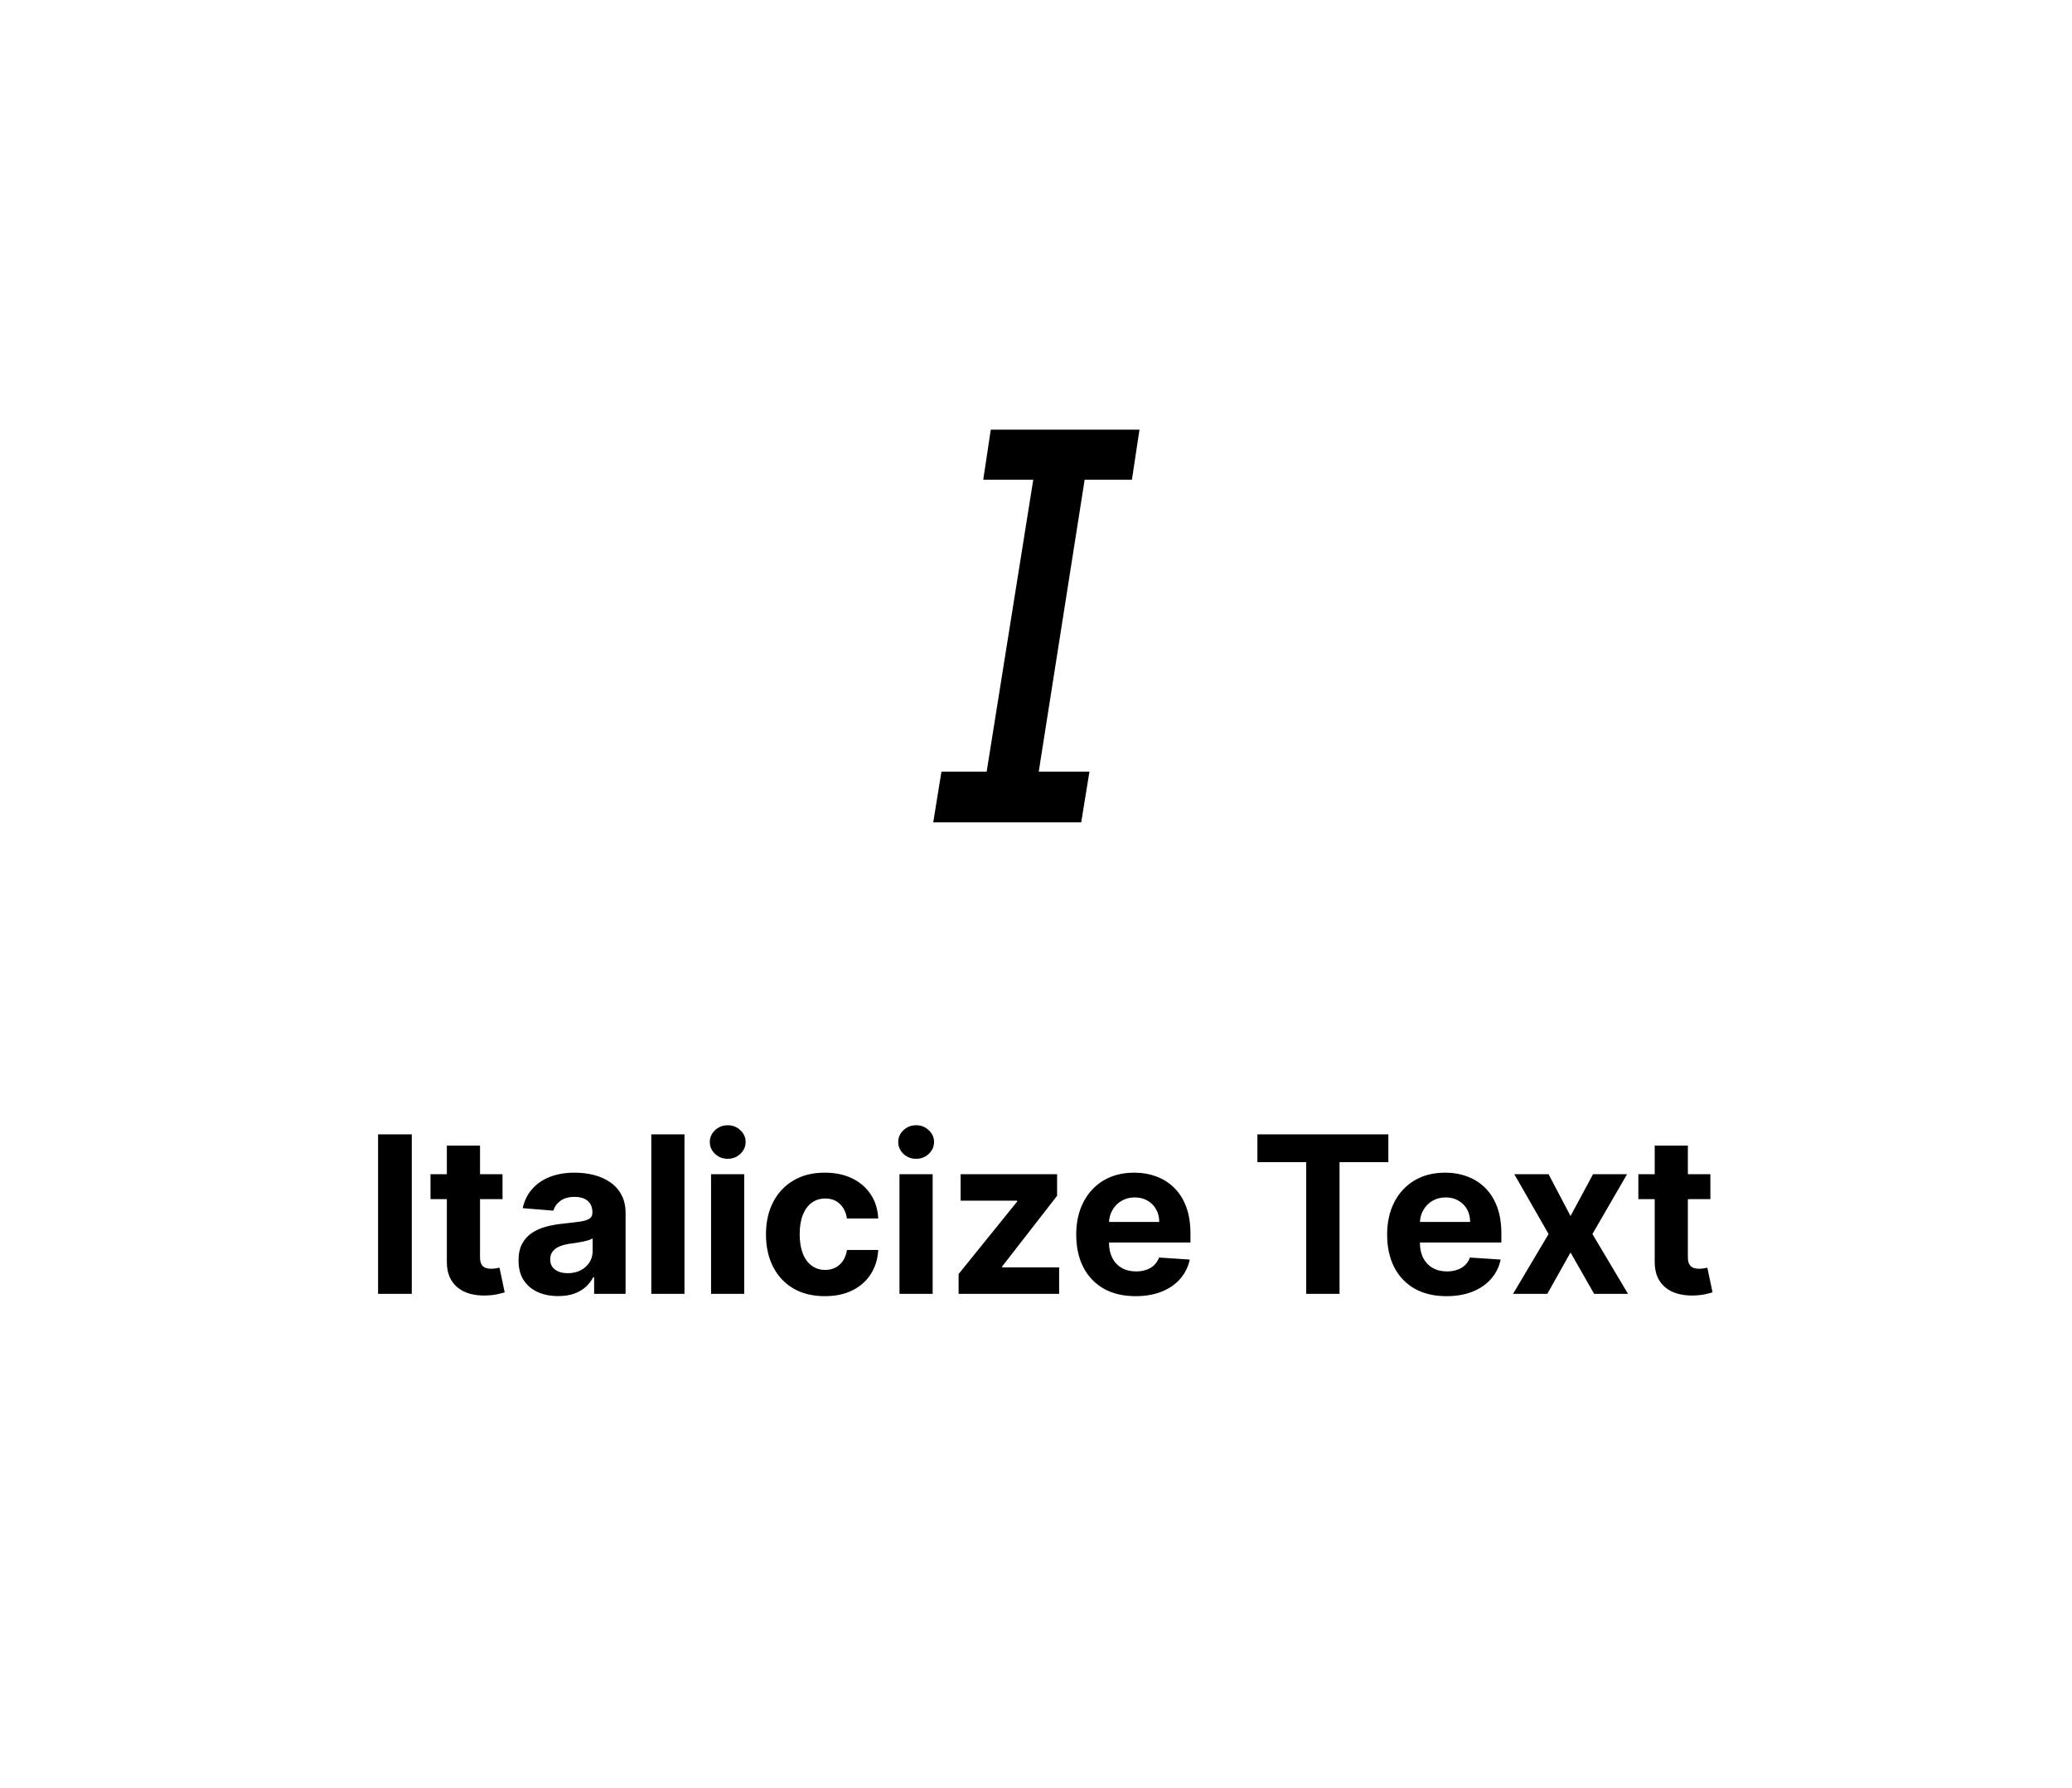
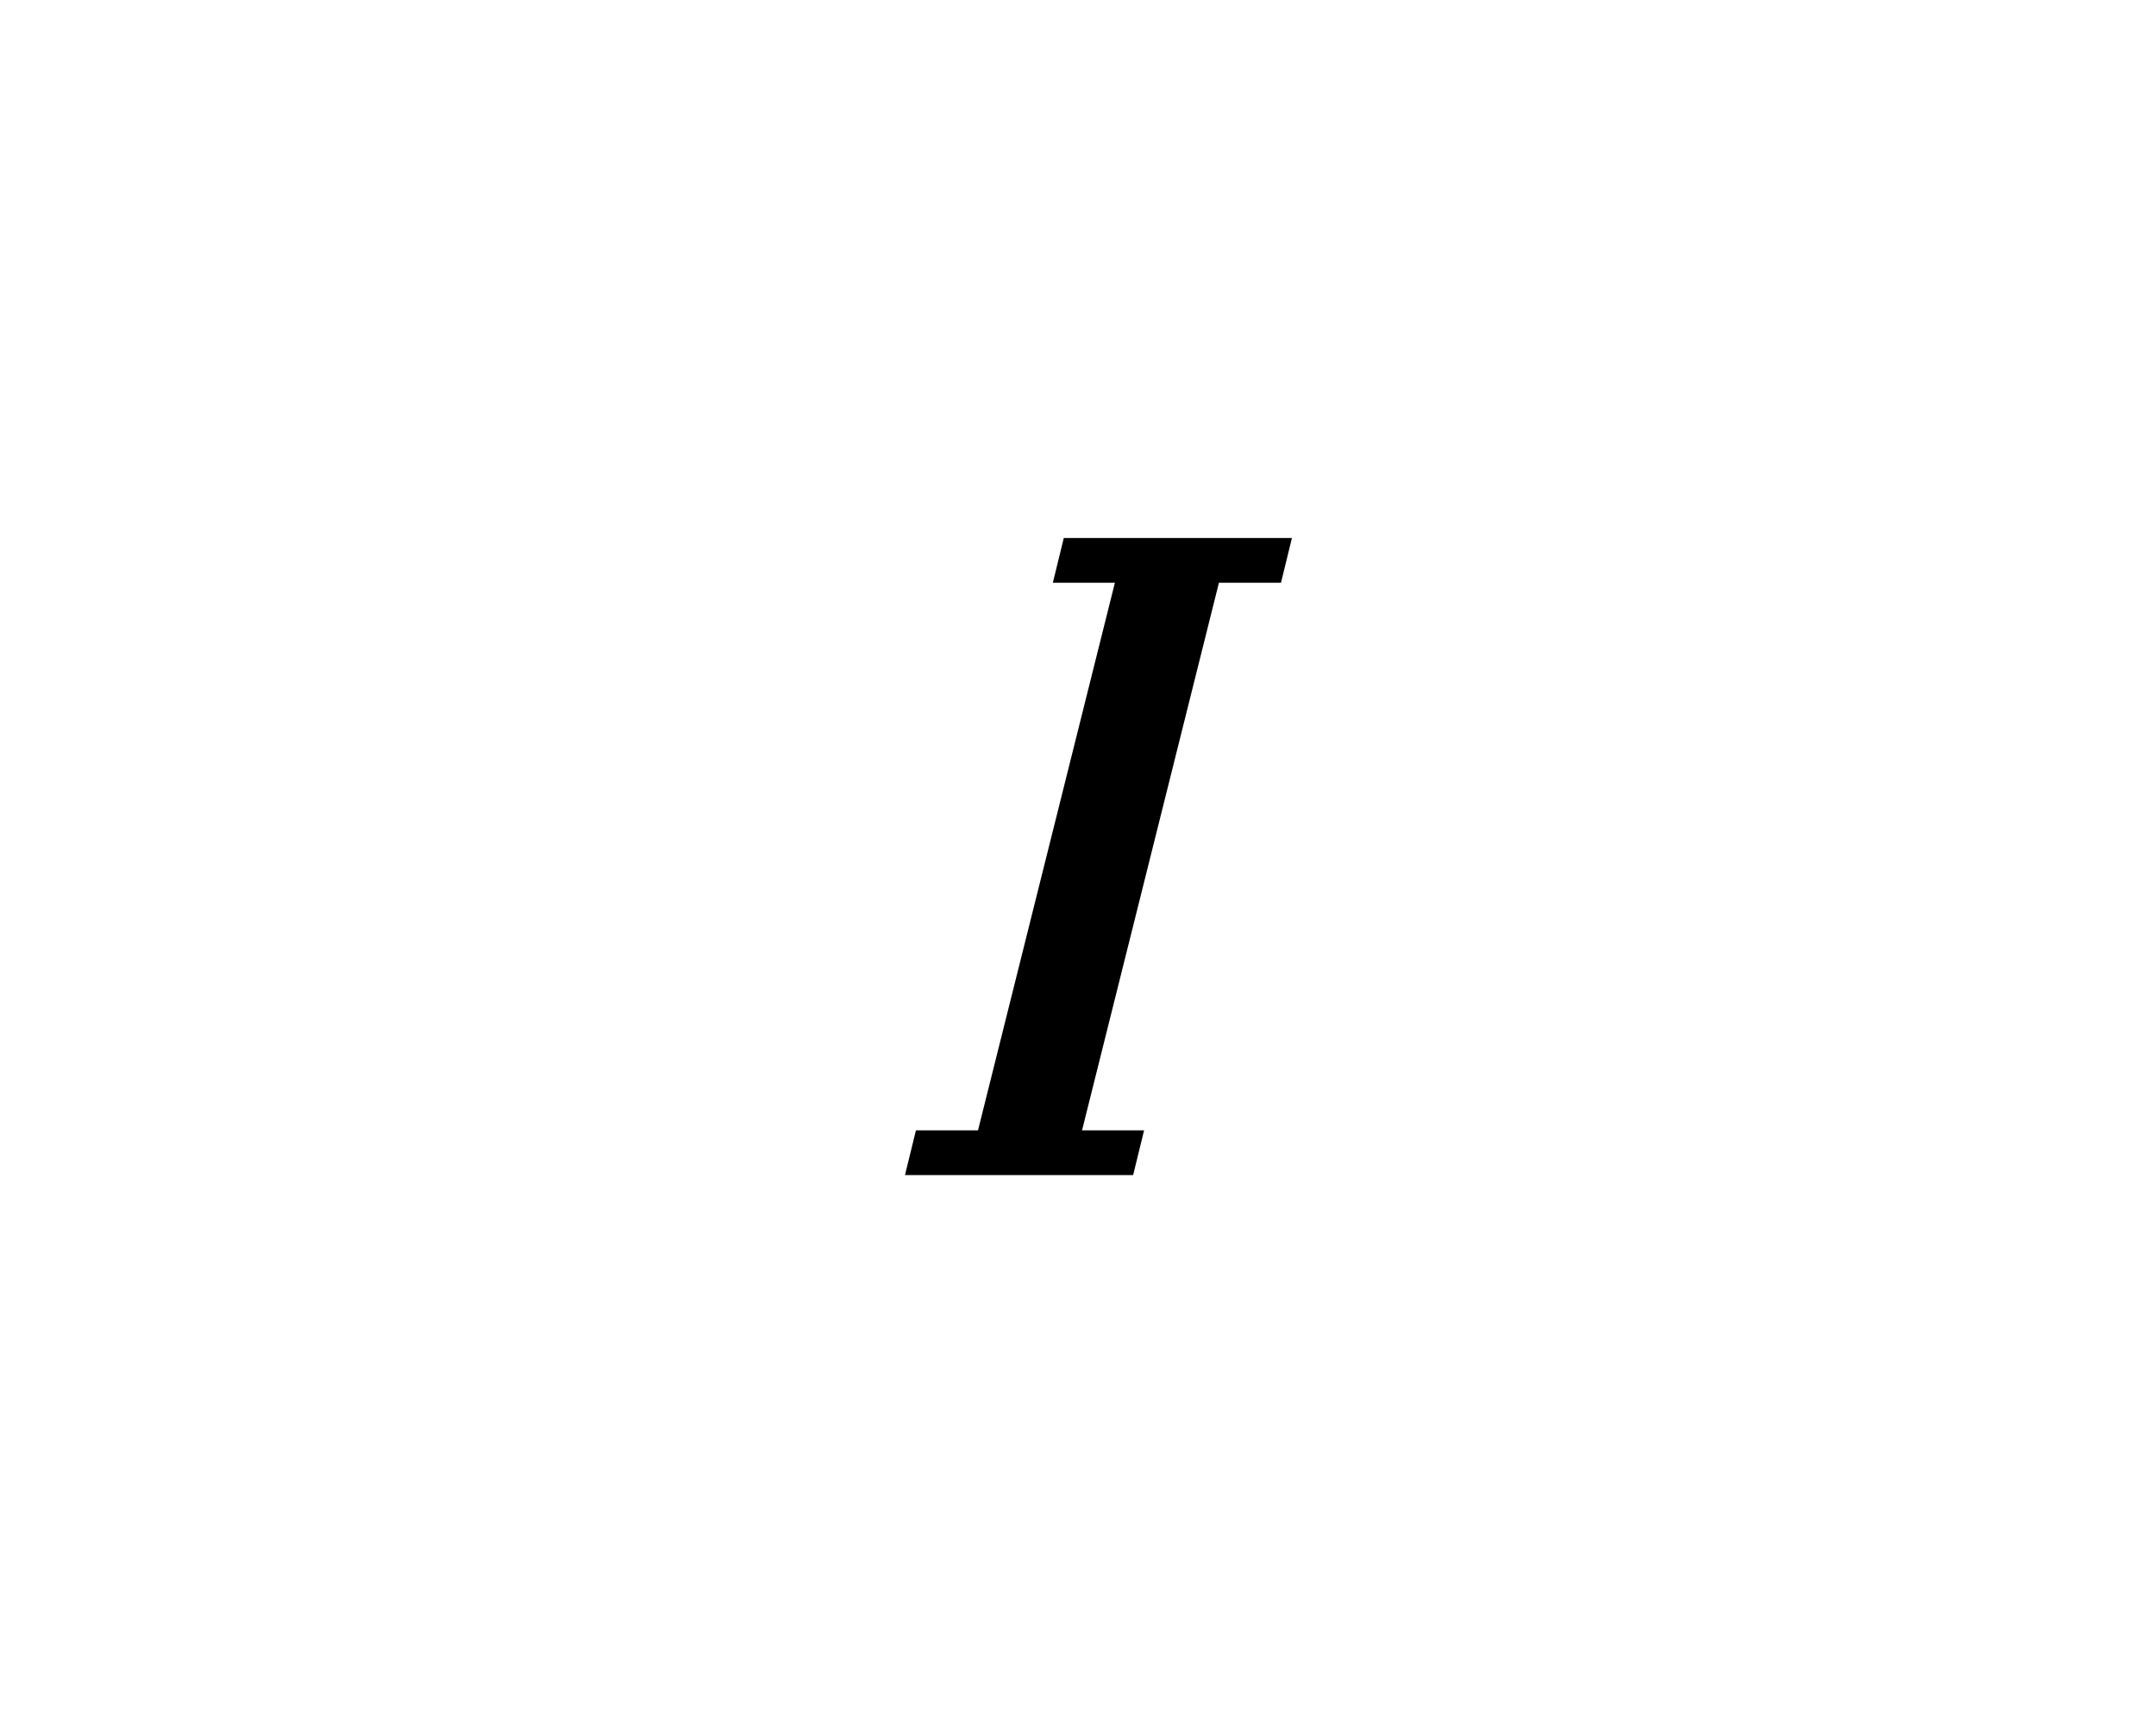
- <svg xmlns="http://www.w3.org/2000/svg" width="189" height="163" viewBox="0 0 189 163" fill="none">
-   <path d="M94.25 43.75H89.688L90.375 39.188H103.938L103.25 43.75H98.938L94.75 70.375H99.375L98.625 75H85.125L85.875 70.375H90L94.25 43.75Z" fill="black" />
-   <path d="M37.562 103.455V118H34.487V103.455H37.562ZM45.838 107.091V109.364H39.269V107.091H45.838ZM40.76 104.477H43.785V114.648C43.785 114.927 43.828 115.145 43.913 115.301C43.999 115.453 44.117 115.559 44.269 115.621C44.425 115.682 44.605 115.713 44.808 115.713C44.95 115.713 45.092 115.701 45.234 115.678C45.376 115.649 45.485 115.628 45.561 115.614L46.037 117.865C45.885 117.912 45.672 117.967 45.398 118.028C45.123 118.095 44.789 118.135 44.396 118.149C43.667 118.178 43.028 118.08 42.479 117.858C41.934 117.635 41.51 117.29 41.207 116.821C40.904 116.352 40.755 115.76 40.76 115.045V104.477ZM50.92 118.206C50.224 118.206 49.603 118.085 49.059 117.844C48.514 117.598 48.084 117.235 47.766 116.757C47.454 116.274 47.298 115.673 47.298 114.953C47.298 114.347 47.409 113.838 47.631 113.426C47.854 113.014 48.157 112.683 48.541 112.432C48.924 112.181 49.36 111.991 49.847 111.864C50.34 111.736 50.856 111.646 51.396 111.594C52.03 111.527 52.541 111.466 52.93 111.409C53.318 111.348 53.6 111.258 53.775 111.139C53.95 111.021 54.038 110.846 54.038 110.614V110.571C54.038 110.121 53.896 109.773 53.611 109.527C53.332 109.281 52.934 109.158 52.418 109.158C51.874 109.158 51.441 109.278 51.119 109.52C50.797 109.757 50.584 110.055 50.479 110.415L47.681 110.188C47.823 109.525 48.102 108.952 48.519 108.469C48.936 107.981 49.473 107.607 50.131 107.347C50.794 107.081 51.561 106.949 52.432 106.949C53.039 106.949 53.619 107.02 54.173 107.162C54.731 107.304 55.226 107.524 55.657 107.822C56.093 108.121 56.436 108.504 56.687 108.973C56.938 109.437 57.063 109.993 57.063 110.642V118H54.194V116.487H54.109C53.934 116.828 53.699 117.129 53.406 117.389C53.112 117.645 52.759 117.846 52.347 117.993C51.935 118.135 51.459 118.206 50.92 118.206ZM51.786 116.118C52.231 116.118 52.624 116.03 52.965 115.855C53.306 115.675 53.574 115.434 53.768 115.131C53.962 114.828 54.059 114.484 54.059 114.101V112.943C53.964 113.005 53.834 113.062 53.668 113.114C53.507 113.161 53.325 113.206 53.121 113.249C52.918 113.286 52.714 113.322 52.511 113.355C52.307 113.384 52.122 113.41 51.957 113.433C51.602 113.485 51.291 113.568 51.026 113.682C50.761 113.795 50.555 113.949 50.408 114.143C50.262 114.333 50.188 114.57 50.188 114.854C50.188 115.266 50.337 115.58 50.636 115.798C50.939 116.011 51.322 116.118 51.786 116.118ZM62.436 103.455V118H59.41V103.455H62.436ZM64.86 118V107.091H67.885V118H64.86ZM66.38 105.685C65.93 105.685 65.544 105.536 65.222 105.237C64.905 104.934 64.746 104.572 64.746 104.151C64.746 103.734 64.905 103.376 65.222 103.078C65.544 102.775 65.93 102.624 66.38 102.624C66.829 102.624 67.213 102.775 67.53 103.078C67.852 103.376 68.013 103.734 68.013 104.151C68.013 104.572 67.852 104.934 67.53 105.237C67.213 105.536 66.829 105.685 66.38 105.685ZM75.238 118.213C74.121 118.213 73.159 117.976 72.354 117.503C71.554 117.025 70.939 116.362 70.508 115.514C70.082 114.667 69.869 113.691 69.869 112.588C69.869 111.471 70.084 110.491 70.515 109.648C70.951 108.8 71.568 108.14 72.369 107.666C73.169 107.188 74.121 106.949 75.224 106.949C76.175 106.949 77.009 107.122 77.724 107.467C78.439 107.813 79.004 108.298 79.421 108.923C79.838 109.548 80.067 110.282 80.11 111.125H77.255C77.174 110.58 76.961 110.143 76.616 109.811C76.275 109.475 75.827 109.307 75.273 109.307C74.805 109.307 74.395 109.435 74.045 109.69C73.699 109.941 73.429 110.308 73.235 110.791C73.041 111.274 72.944 111.859 72.944 112.545C72.944 113.241 73.039 113.833 73.228 114.321C73.422 114.809 73.694 115.18 74.045 115.436C74.395 115.692 74.805 115.82 75.273 115.82C75.619 115.82 75.929 115.749 76.204 115.607C76.483 115.464 76.713 115.259 76.893 114.989C77.077 114.714 77.198 114.385 77.255 114.001H80.11C80.063 114.835 79.835 115.569 79.428 116.203C79.026 116.833 78.469 117.325 77.759 117.68C77.049 118.036 76.209 118.213 75.238 118.213ZM82.047 118V107.091H85.073V118H82.047ZM83.567 105.685C83.117 105.685 82.731 105.536 82.409 105.237C82.092 104.934 81.934 104.572 81.934 104.151C81.934 103.734 82.092 103.376 82.409 103.078C82.731 102.775 83.117 102.624 83.567 102.624C84.017 102.624 84.4 102.775 84.718 103.078C85.04 103.376 85.201 103.734 85.201 104.151C85.201 104.572 85.04 104.934 84.718 105.237C84.4 105.536 84.017 105.685 83.567 105.685ZM87.44 118V116.196L92.781 109.584V109.506H87.624V107.091H96.424V109.058L91.41 115.507V115.585H96.609V118H87.44ZM103.581 118.213C102.459 118.213 101.493 117.986 100.684 117.531C99.879 117.072 99.258 116.423 98.823 115.585C98.387 114.742 98.169 113.746 98.169 112.595C98.169 111.473 98.387 110.488 98.823 109.641C99.258 108.793 99.872 108.133 100.662 107.659C101.458 107.186 102.391 106.949 103.461 106.949C104.18 106.949 104.85 107.065 105.471 107.297C106.096 107.524 106.64 107.867 107.104 108.327C107.573 108.786 107.937 109.364 108.198 110.06C108.458 110.751 108.588 111.561 108.588 112.489V113.32H99.377V111.445H105.74C105.74 111.009 105.646 110.623 105.456 110.287C105.267 109.951 105.004 109.688 104.668 109.499C104.337 109.304 103.951 109.207 103.51 109.207C103.051 109.207 102.644 109.314 102.289 109.527C101.938 109.735 101.664 110.017 101.465 110.372C101.266 110.723 101.164 111.113 101.159 111.544V113.327C101.159 113.866 101.259 114.333 101.458 114.726C101.661 115.119 101.948 115.422 102.317 115.635C102.686 115.848 103.124 115.955 103.631 115.955C103.967 115.955 104.275 115.907 104.554 115.812C104.834 115.718 105.073 115.576 105.272 115.386C105.471 115.197 105.622 114.965 105.726 114.69L108.525 114.875C108.382 115.547 108.091 116.134 107.651 116.636C107.215 117.134 106.652 117.522 105.961 117.801C105.274 118.076 104.481 118.213 103.581 118.213ZM114.695 105.99V103.455H126.641V105.99H122.188V118H119.148V105.99H114.695ZM131.941 118.213C130.819 118.213 129.853 117.986 129.043 117.531C128.238 117.072 127.618 116.423 127.182 115.585C126.747 114.742 126.529 113.746 126.529 112.595C126.529 111.473 126.747 110.488 127.182 109.641C127.618 108.793 128.231 108.133 129.022 107.659C129.817 107.186 130.75 106.949 131.82 106.949C132.54 106.949 133.21 107.065 133.83 107.297C134.455 107.524 134.999 107.867 135.463 108.327C135.932 108.786 136.297 109.364 136.557 110.06C136.818 110.751 136.948 111.561 136.948 112.489V113.32H127.736V111.445H134.1C134.1 111.009 134.005 110.623 133.816 110.287C133.626 109.951 133.364 109.688 133.027 109.499C132.696 109.304 132.31 109.207 131.87 109.207C131.41 109.207 131.003 109.314 130.648 109.527C130.298 109.735 130.023 110.017 129.824 110.372C129.625 110.723 129.524 111.113 129.519 111.544V113.327C129.519 113.866 129.618 114.333 129.817 114.726C130.021 115.119 130.307 115.422 130.676 115.635C131.046 115.848 131.484 115.955 131.99 115.955C132.327 115.955 132.634 115.907 132.914 115.812C133.193 115.718 133.432 115.576 133.631 115.386C133.83 115.197 133.981 114.965 134.086 114.69L136.884 114.875C136.742 115.547 136.451 116.134 136.01 116.636C135.575 117.134 135.011 117.522 134.32 117.801C133.633 118.076 132.84 118.213 131.941 118.213ZM141.255 107.091L143.258 110.905L145.311 107.091H148.414L145.254 112.545L148.5 118H145.41L143.258 114.229L141.142 118H138.017L141.255 112.545L138.13 107.091H141.255ZM156.014 107.091V109.364H149.444V107.091H156.014ZM150.936 104.477H153.961V114.648C153.961 114.927 154.004 115.145 154.089 115.301C154.174 115.453 154.293 115.559 154.444 115.621C154.6 115.682 154.78 115.713 154.984 115.713C155.126 115.713 155.268 115.701 155.41 115.678C155.552 115.649 155.661 115.628 155.737 115.614L156.213 117.865C156.061 117.912 155.848 117.967 155.574 118.028C155.299 118.095 154.965 118.135 154.572 118.149C153.843 118.178 153.204 118.08 152.654 117.858C152.11 117.635 151.686 117.29 151.383 116.821C151.08 116.352 150.931 115.76 150.936 115.045V104.477Z" fill="black" />
+ <svg xmlns="http://www.w3.org/2000/svg" width="189" height="150" viewBox="0 0 189 150" fill="none">
+   <path d="M80.294 99.08H85.734L97.734 51.08H92.294L93.254 47.16H113.254L112.294 51.08H106.854L94.854 99.08H100.294L99.334 103H79.334L80.294 99.08Z" fill="black" />
</svg>
